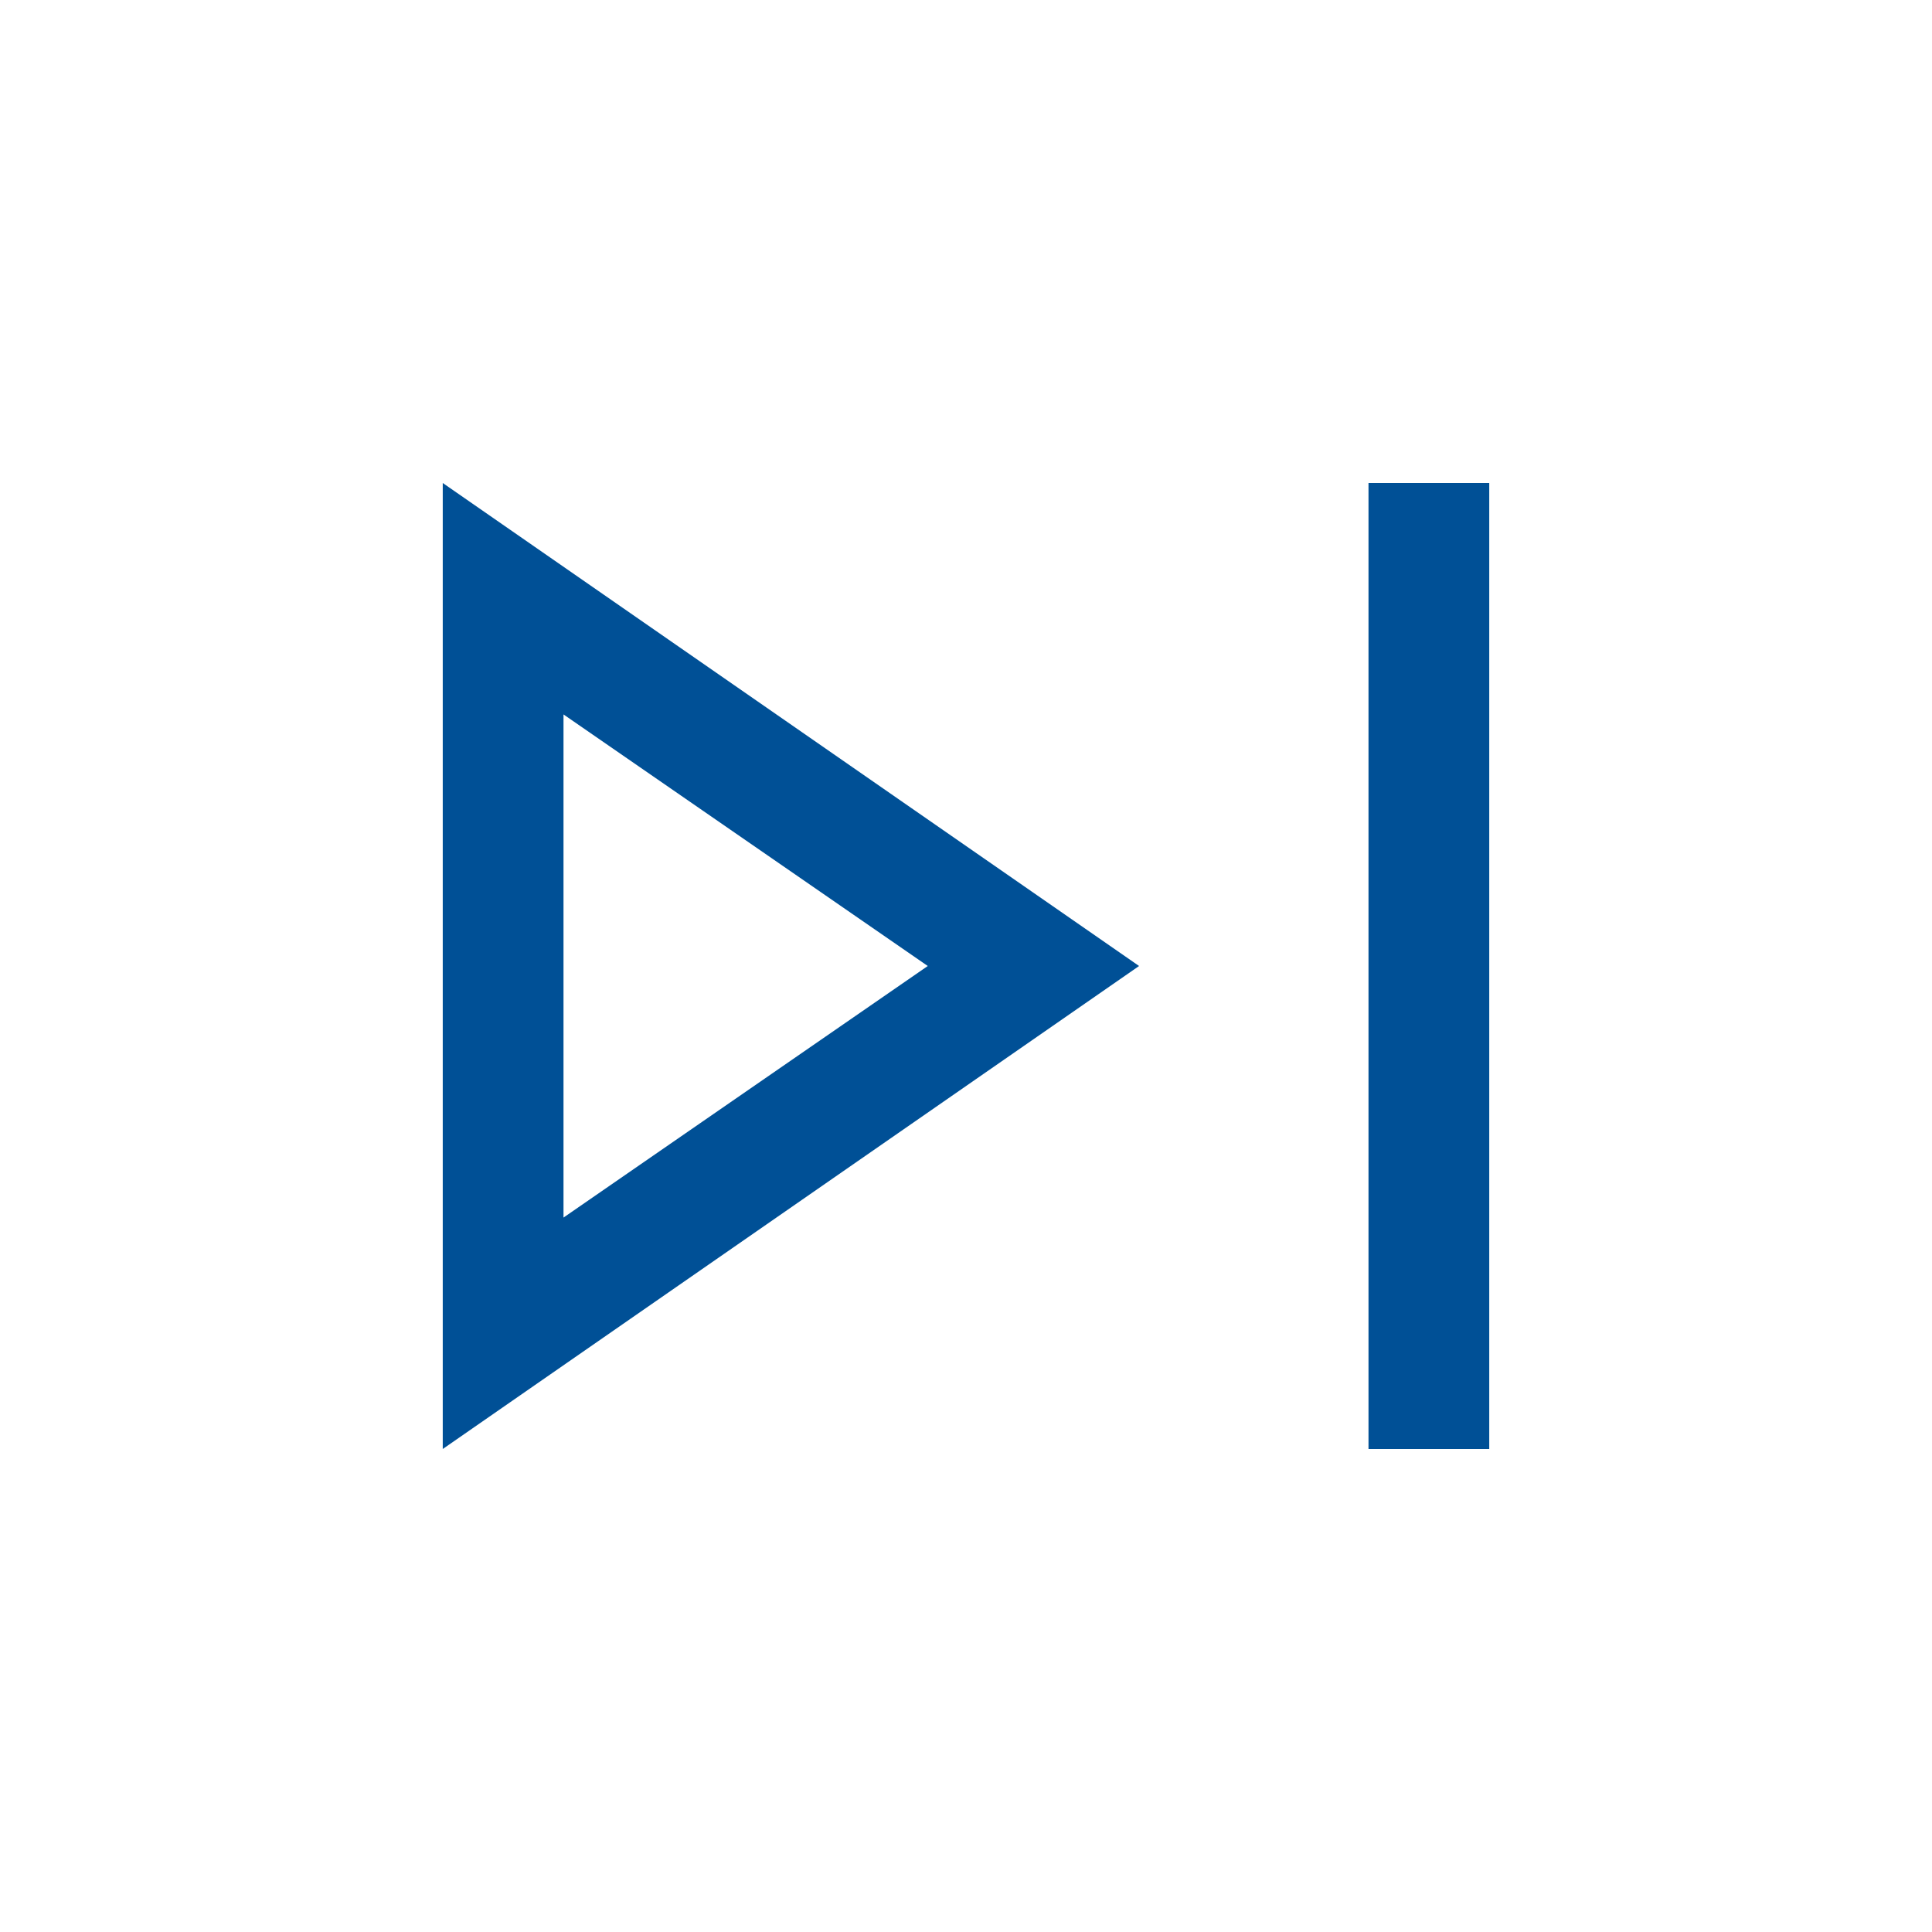
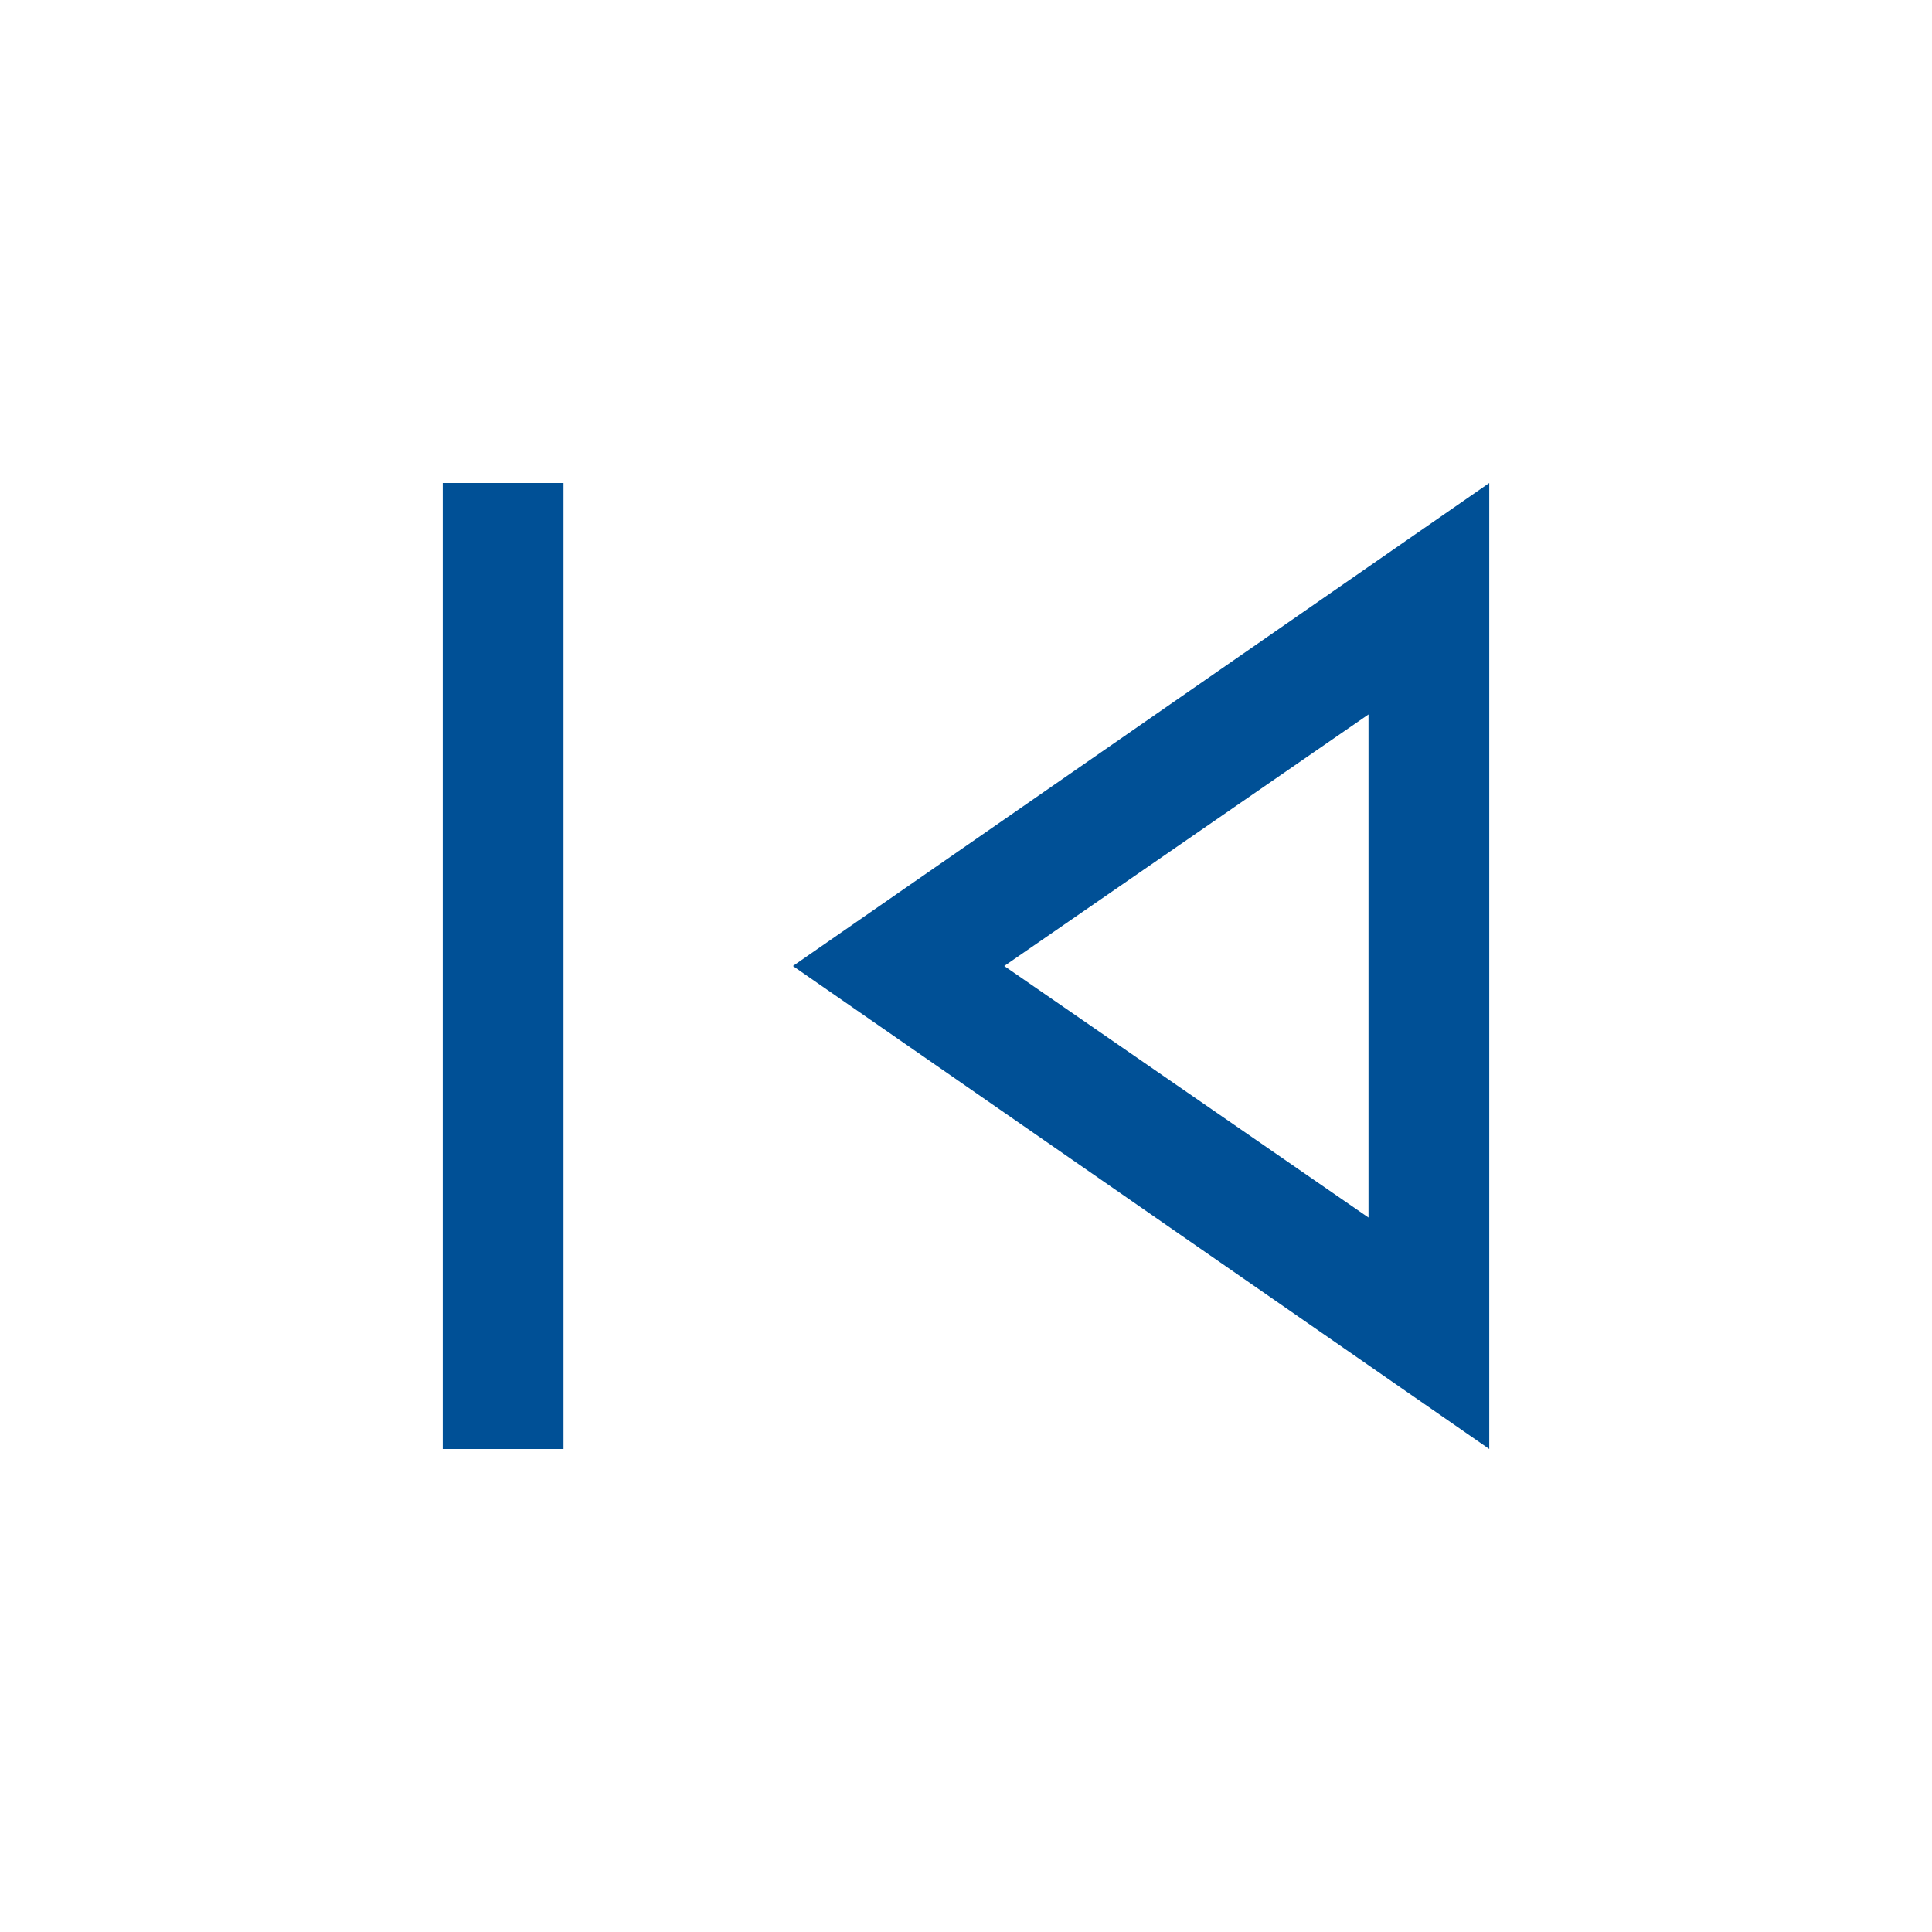
<svg xmlns="http://www.w3.org/2000/svg" height="48" fill="rgb(0, 80,150)" viewBox="0 96 960 960" width="48">
-   <path d="M680 816V336h60v480h-60Zm-460 0V336l346 240-346 240Zm60-240Zm0 125 181-125-181-125v250Z" />
+   <path d="M220 816V336h60v480h-60Zm520 0L394 576l346-240v480Zm-60-240Zm0 125V451L499 576l181 125Z" />
</svg>
